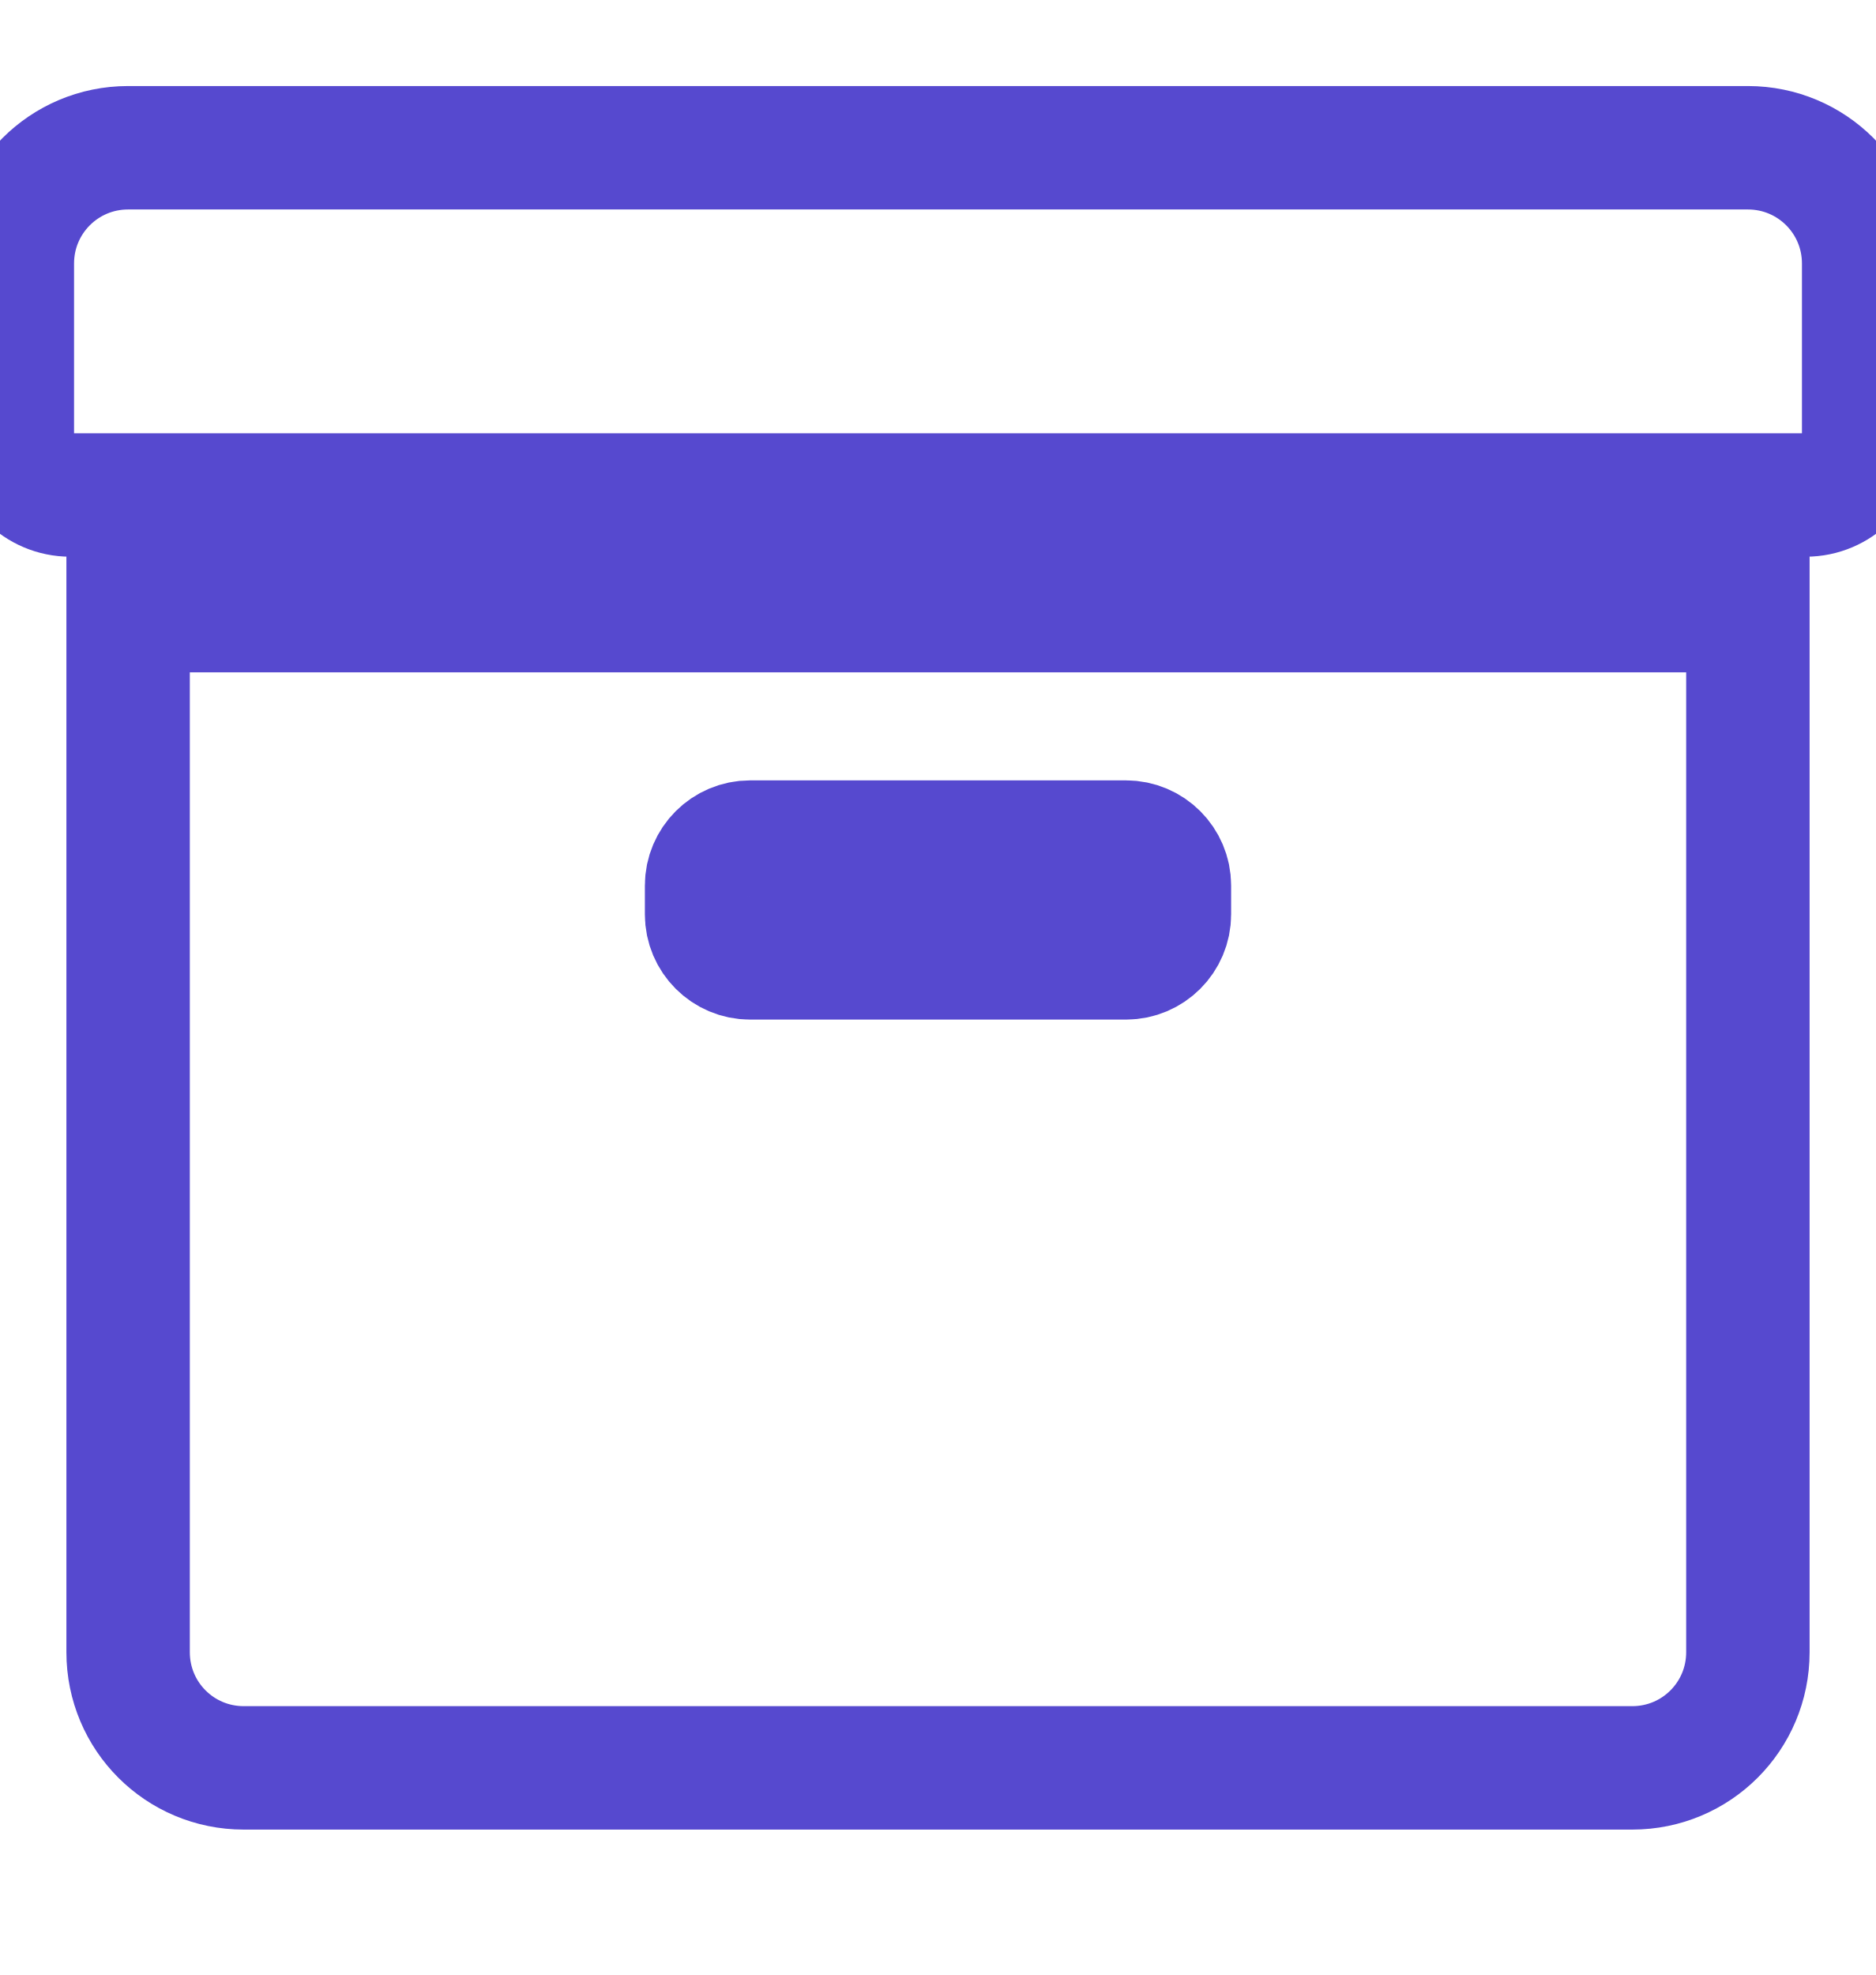
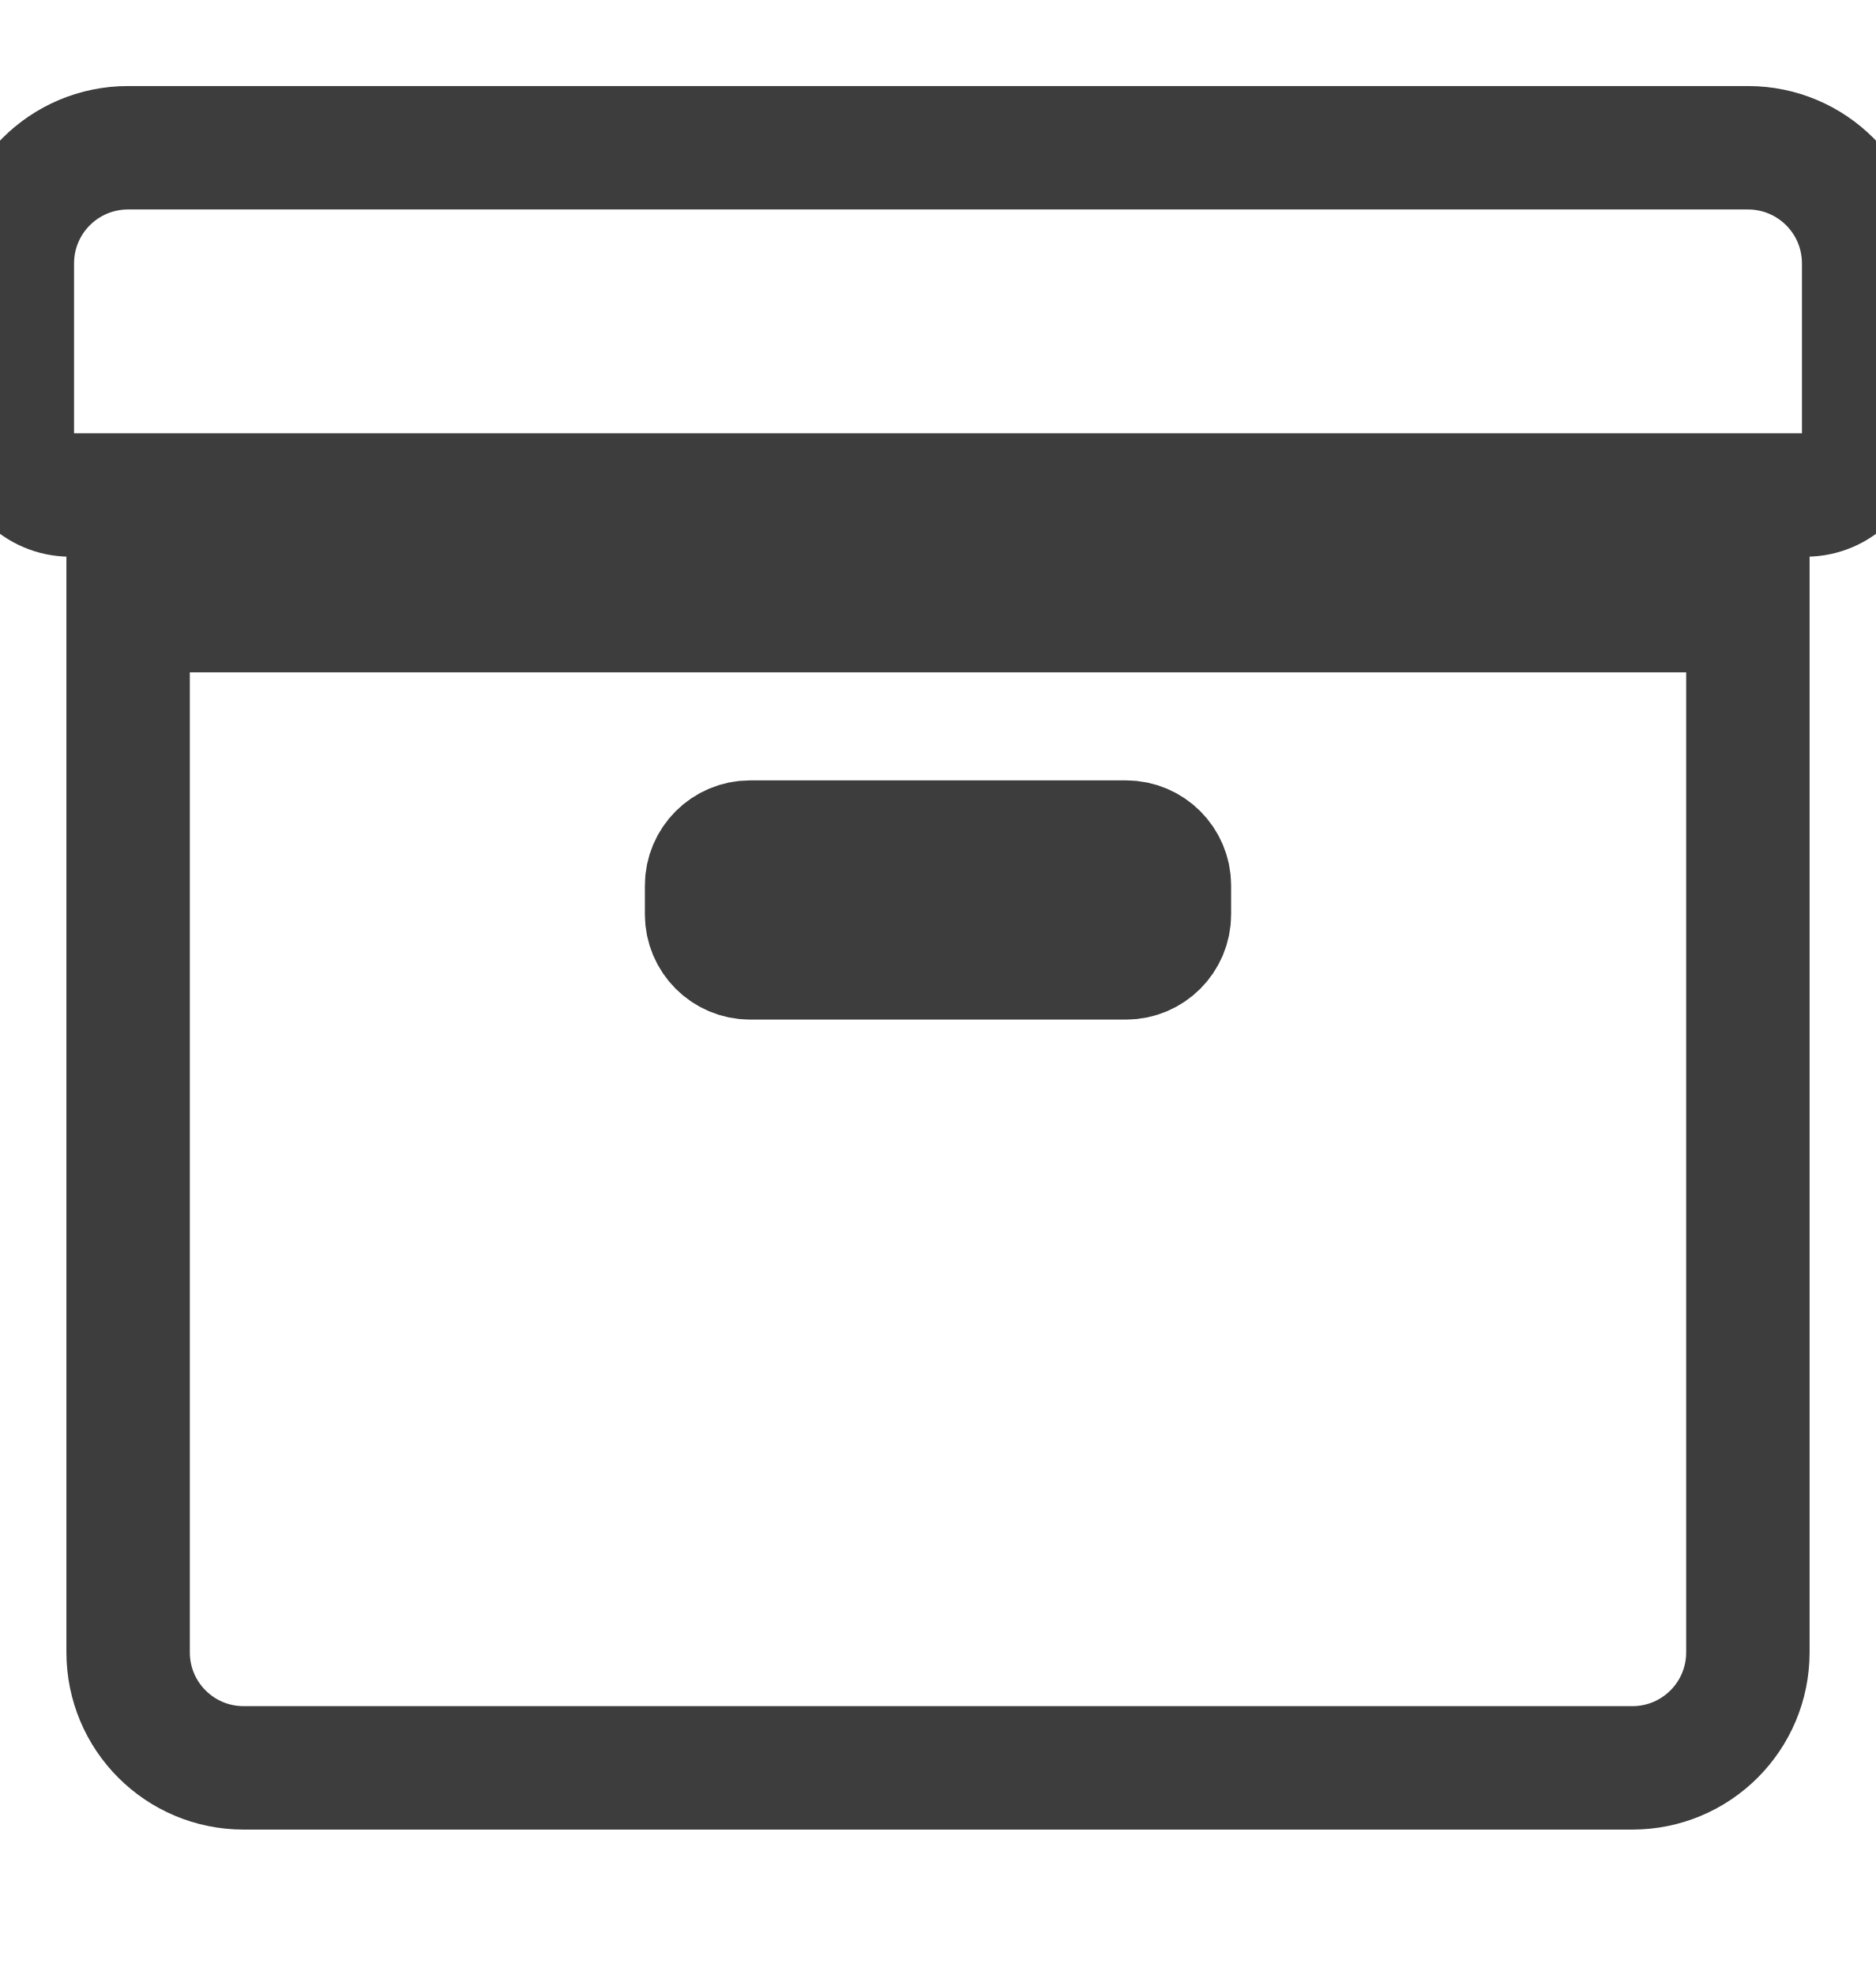
<svg xmlns="http://www.w3.org/2000/svg" width="19" height="20" viewBox="0 0 15 16" fill="none">
-   <path d="M0.938 13.385C0.938 13.903 1.356 14.322 1.875 14.322H13.125C13.644 14.322 14.062 13.903 14.062 13.385V4.947H0.938V13.385ZM5.625 7.174C5.625 6.98 5.783 6.822 5.977 6.822H9.023C9.217 6.822 9.375 6.98 9.375 7.174V7.408C9.375 7.602 9.217 7.76 9.023 7.76H5.977C5.783 7.76 5.625 7.602 5.625 7.408V7.174ZM14.062 1.197H0.938C0.419 1.197 0 1.616 0 2.135V3.541C0 3.799 0.211 4.01 0.469 4.01H14.531C14.789 4.01 15 3.799 15 3.541V2.135C15 1.616 14.581 1.197 14.062 1.197Z" stroke="#5649CF" />
+   <path d="M0.938 13.385C0.938 13.903 1.356 14.322 1.875 14.322H13.125C13.644 14.322 14.062 13.903 14.062 13.385V4.947H0.938V13.385ZM5.625 7.174C5.625 6.98 5.783 6.822 5.977 6.822H9.023C9.217 6.822 9.375 6.98 9.375 7.174V7.408C9.375 7.602 9.217 7.76 9.023 7.76H5.977C5.783 7.76 5.625 7.602 5.625 7.408V7.174ZM14.062 1.197H0.938C0.419 1.197 0 1.616 0 2.135V3.541C0 3.799 0.211 4.01 0.469 4.01H14.531C14.789 4.01 15 3.799 15 3.541V2.135C15 1.616 14.581 1.197 14.062 1.197Z" stroke="#000000c2" />
</svg>
